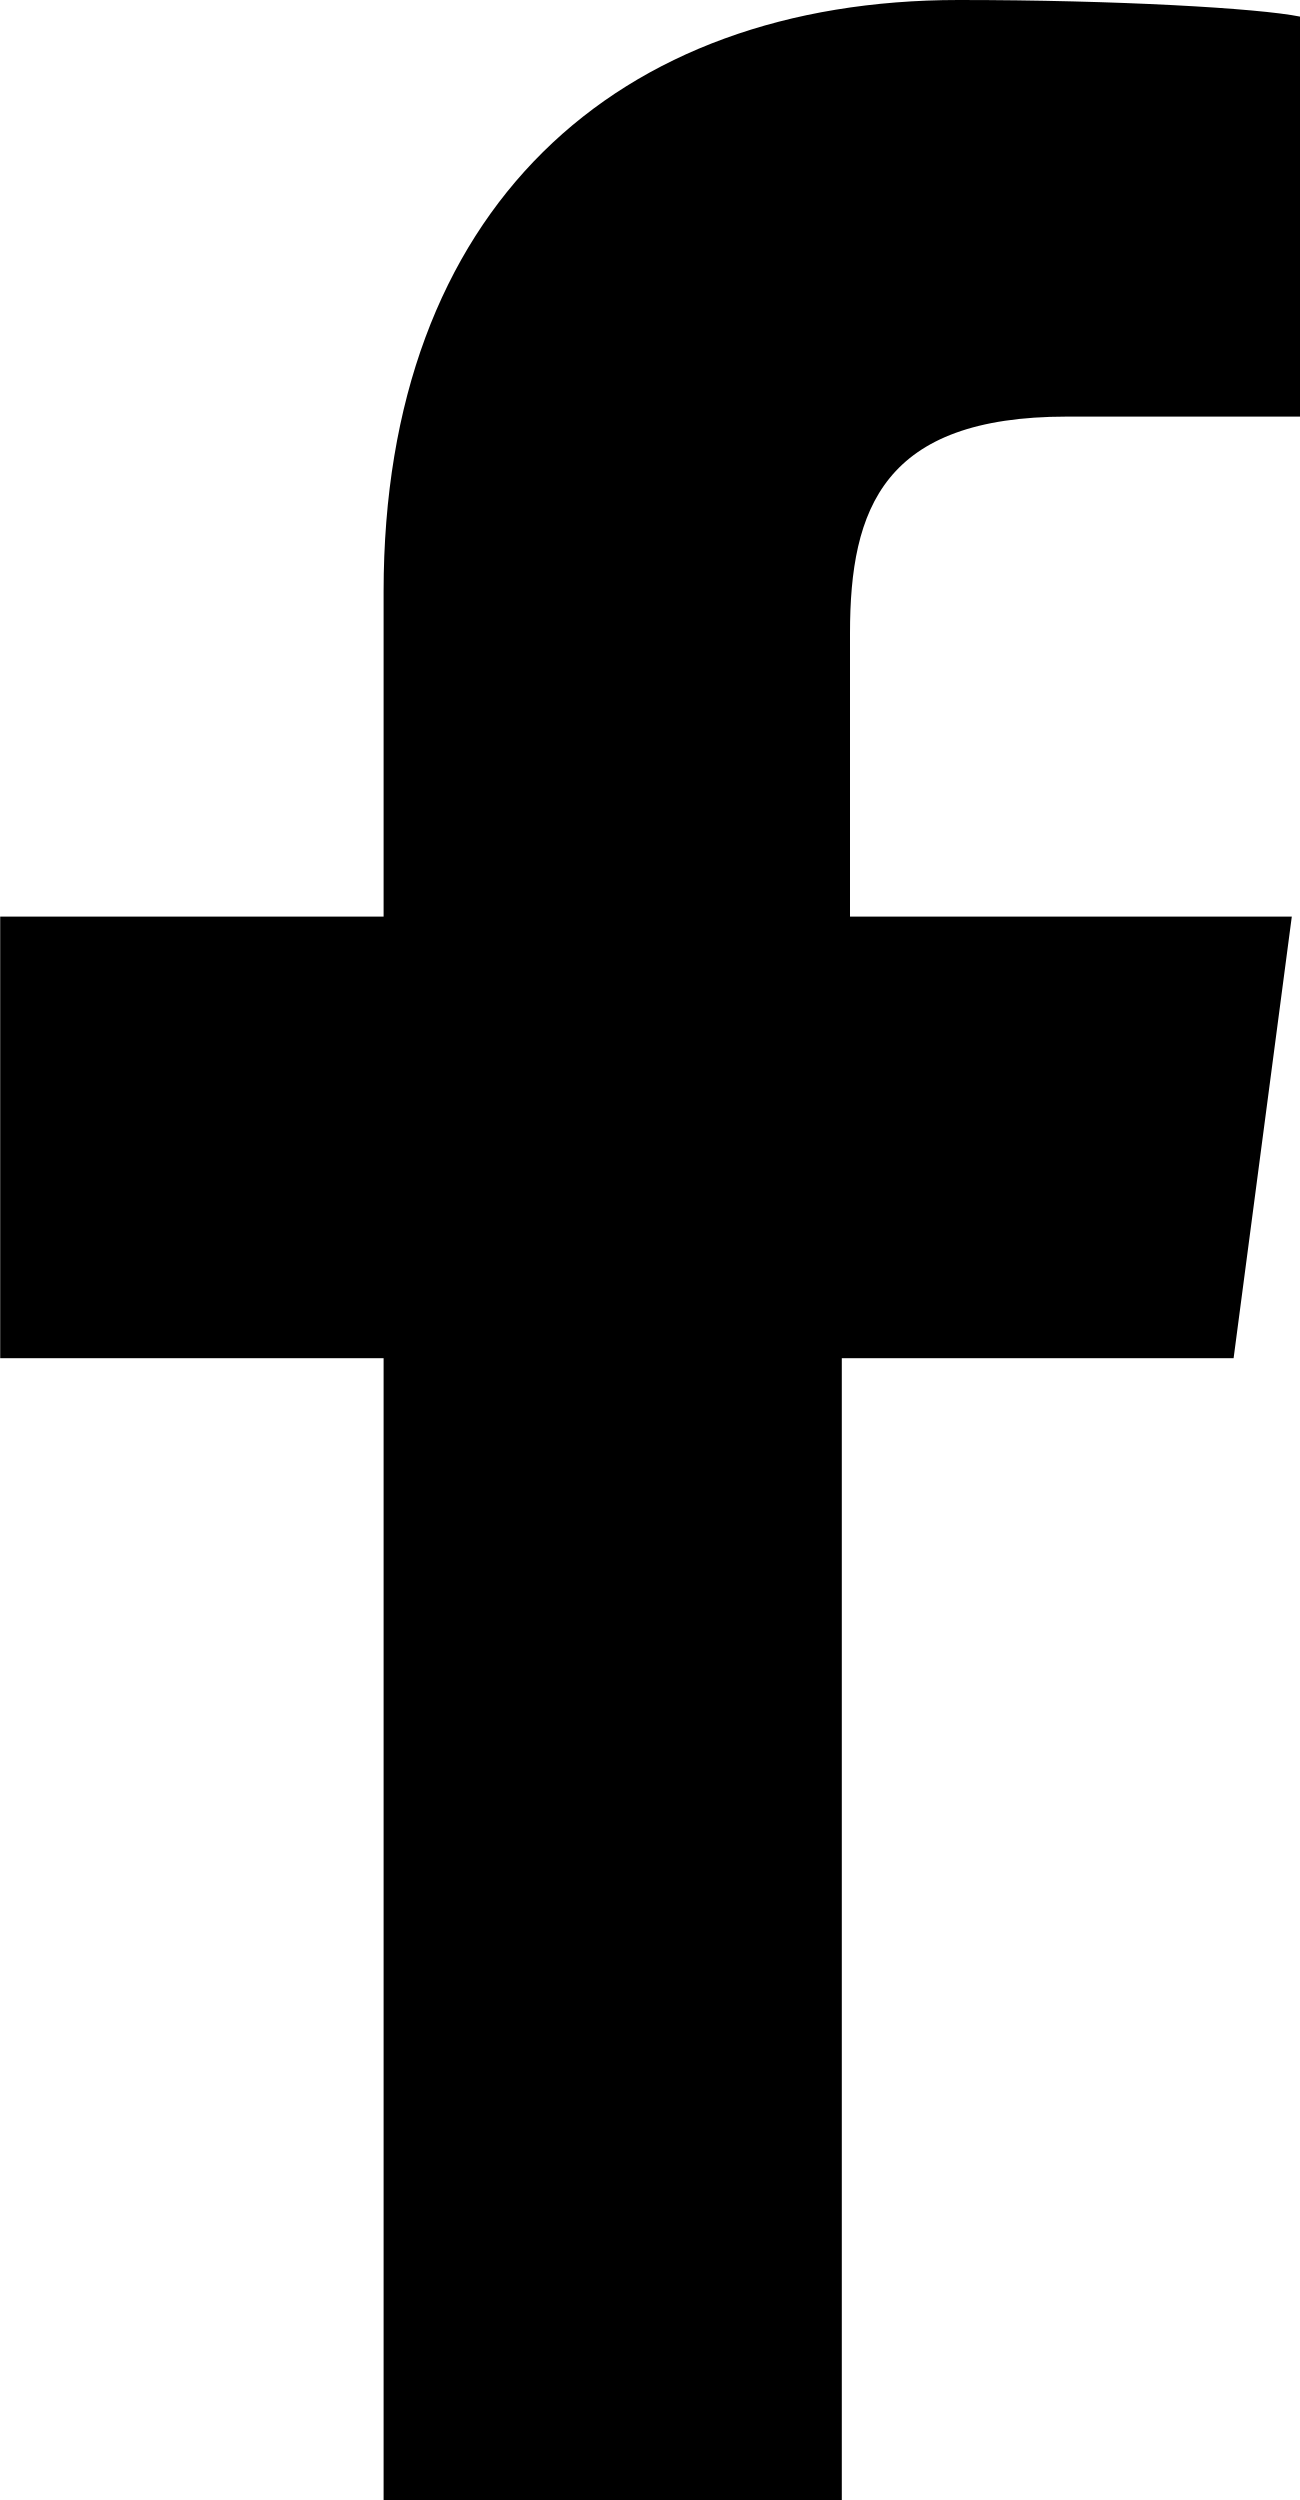
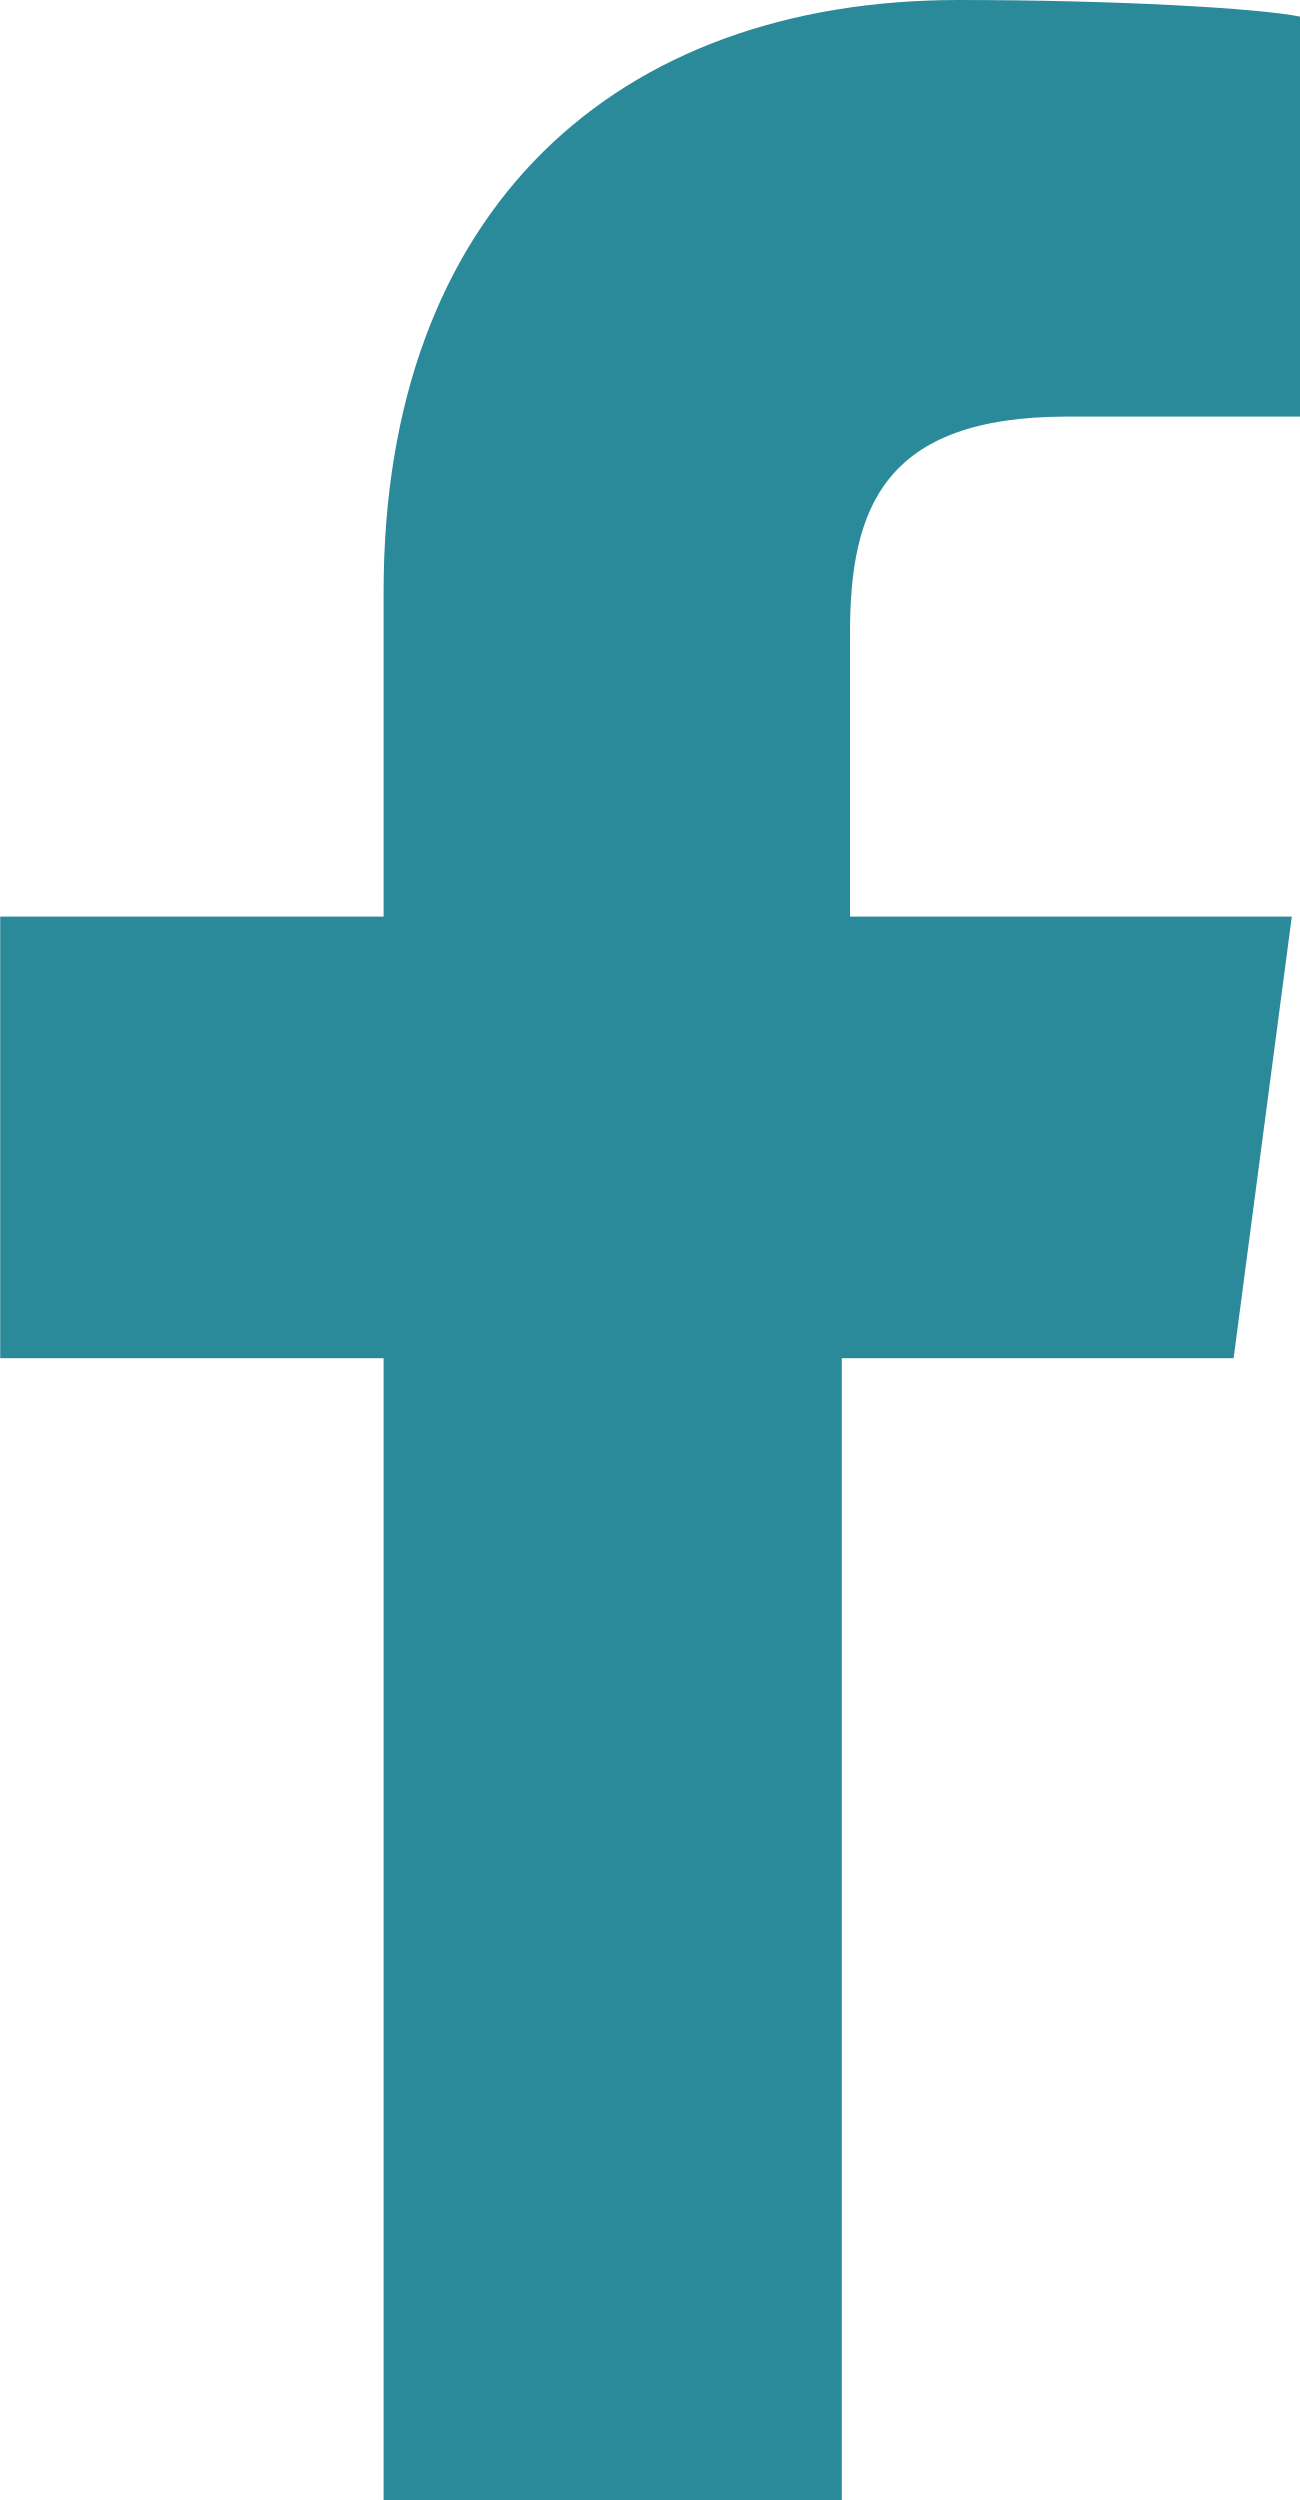
<svg xmlns="http://www.w3.org/2000/svg" version="1.1" id="Layer_1" x="0px" y="0px" width="6.5px" height="12.5px" viewBox="0 0 6.5 12.5" enable-background="new 0 0 6.5 12.5" xml:space="preserve">
-   <path d="M6.168,6.791l0.291-2.208H4.25V3.166c0-0.625,0.168-1.083,1.084-1.083H6.5v-2C6.293,0.041,5.584,0,4.793,0  C3.084,0,1.918,1.042,1.918,2.958v1.625H0.001v2.208h1.917V12.5h2.291V6.791H6.168z" />
+   <path fill="#2A8A9A" d="M6.168,6.791l0.291-2.208H4.25V3.166c0-0.625,0.168-1.083,1.084-1.083H6.5v-2C6.293,0.041,5.584,0,4.793,0  C3.084,0,1.918,1.042,1.918,2.958v1.625H0.001v2.208h1.917V12.5h2.291V6.791H6.168z" />
</svg>
